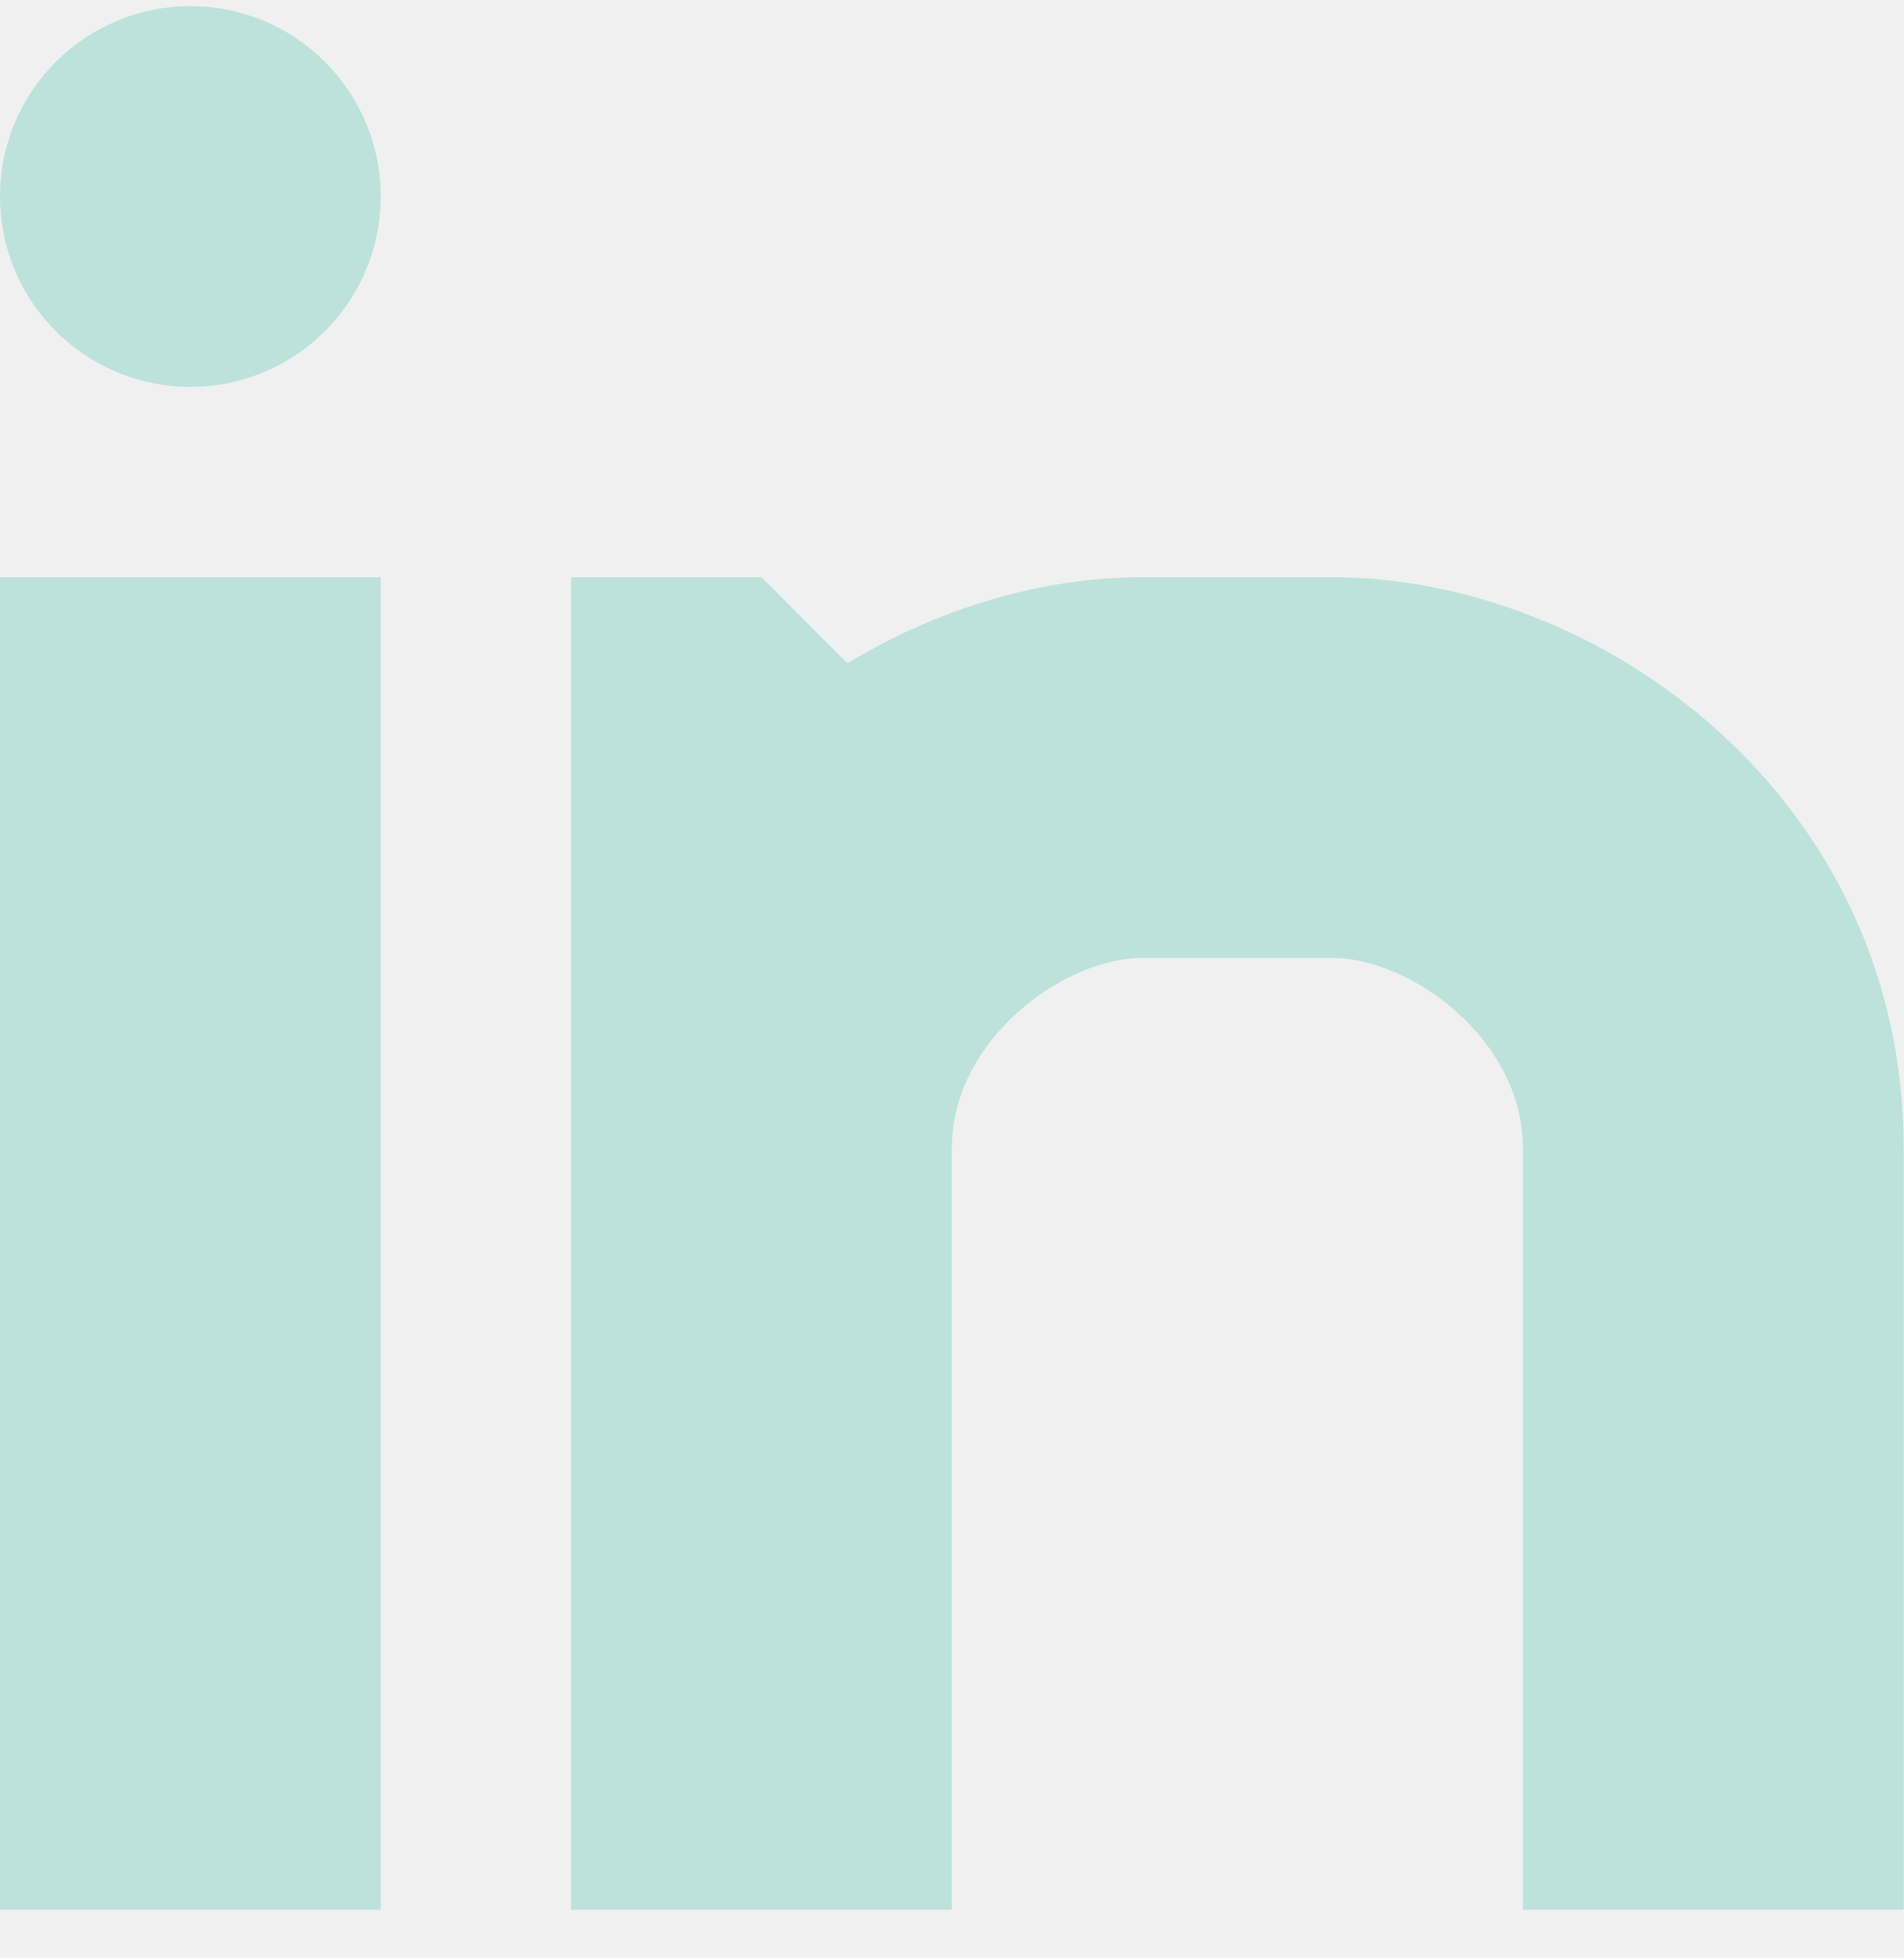
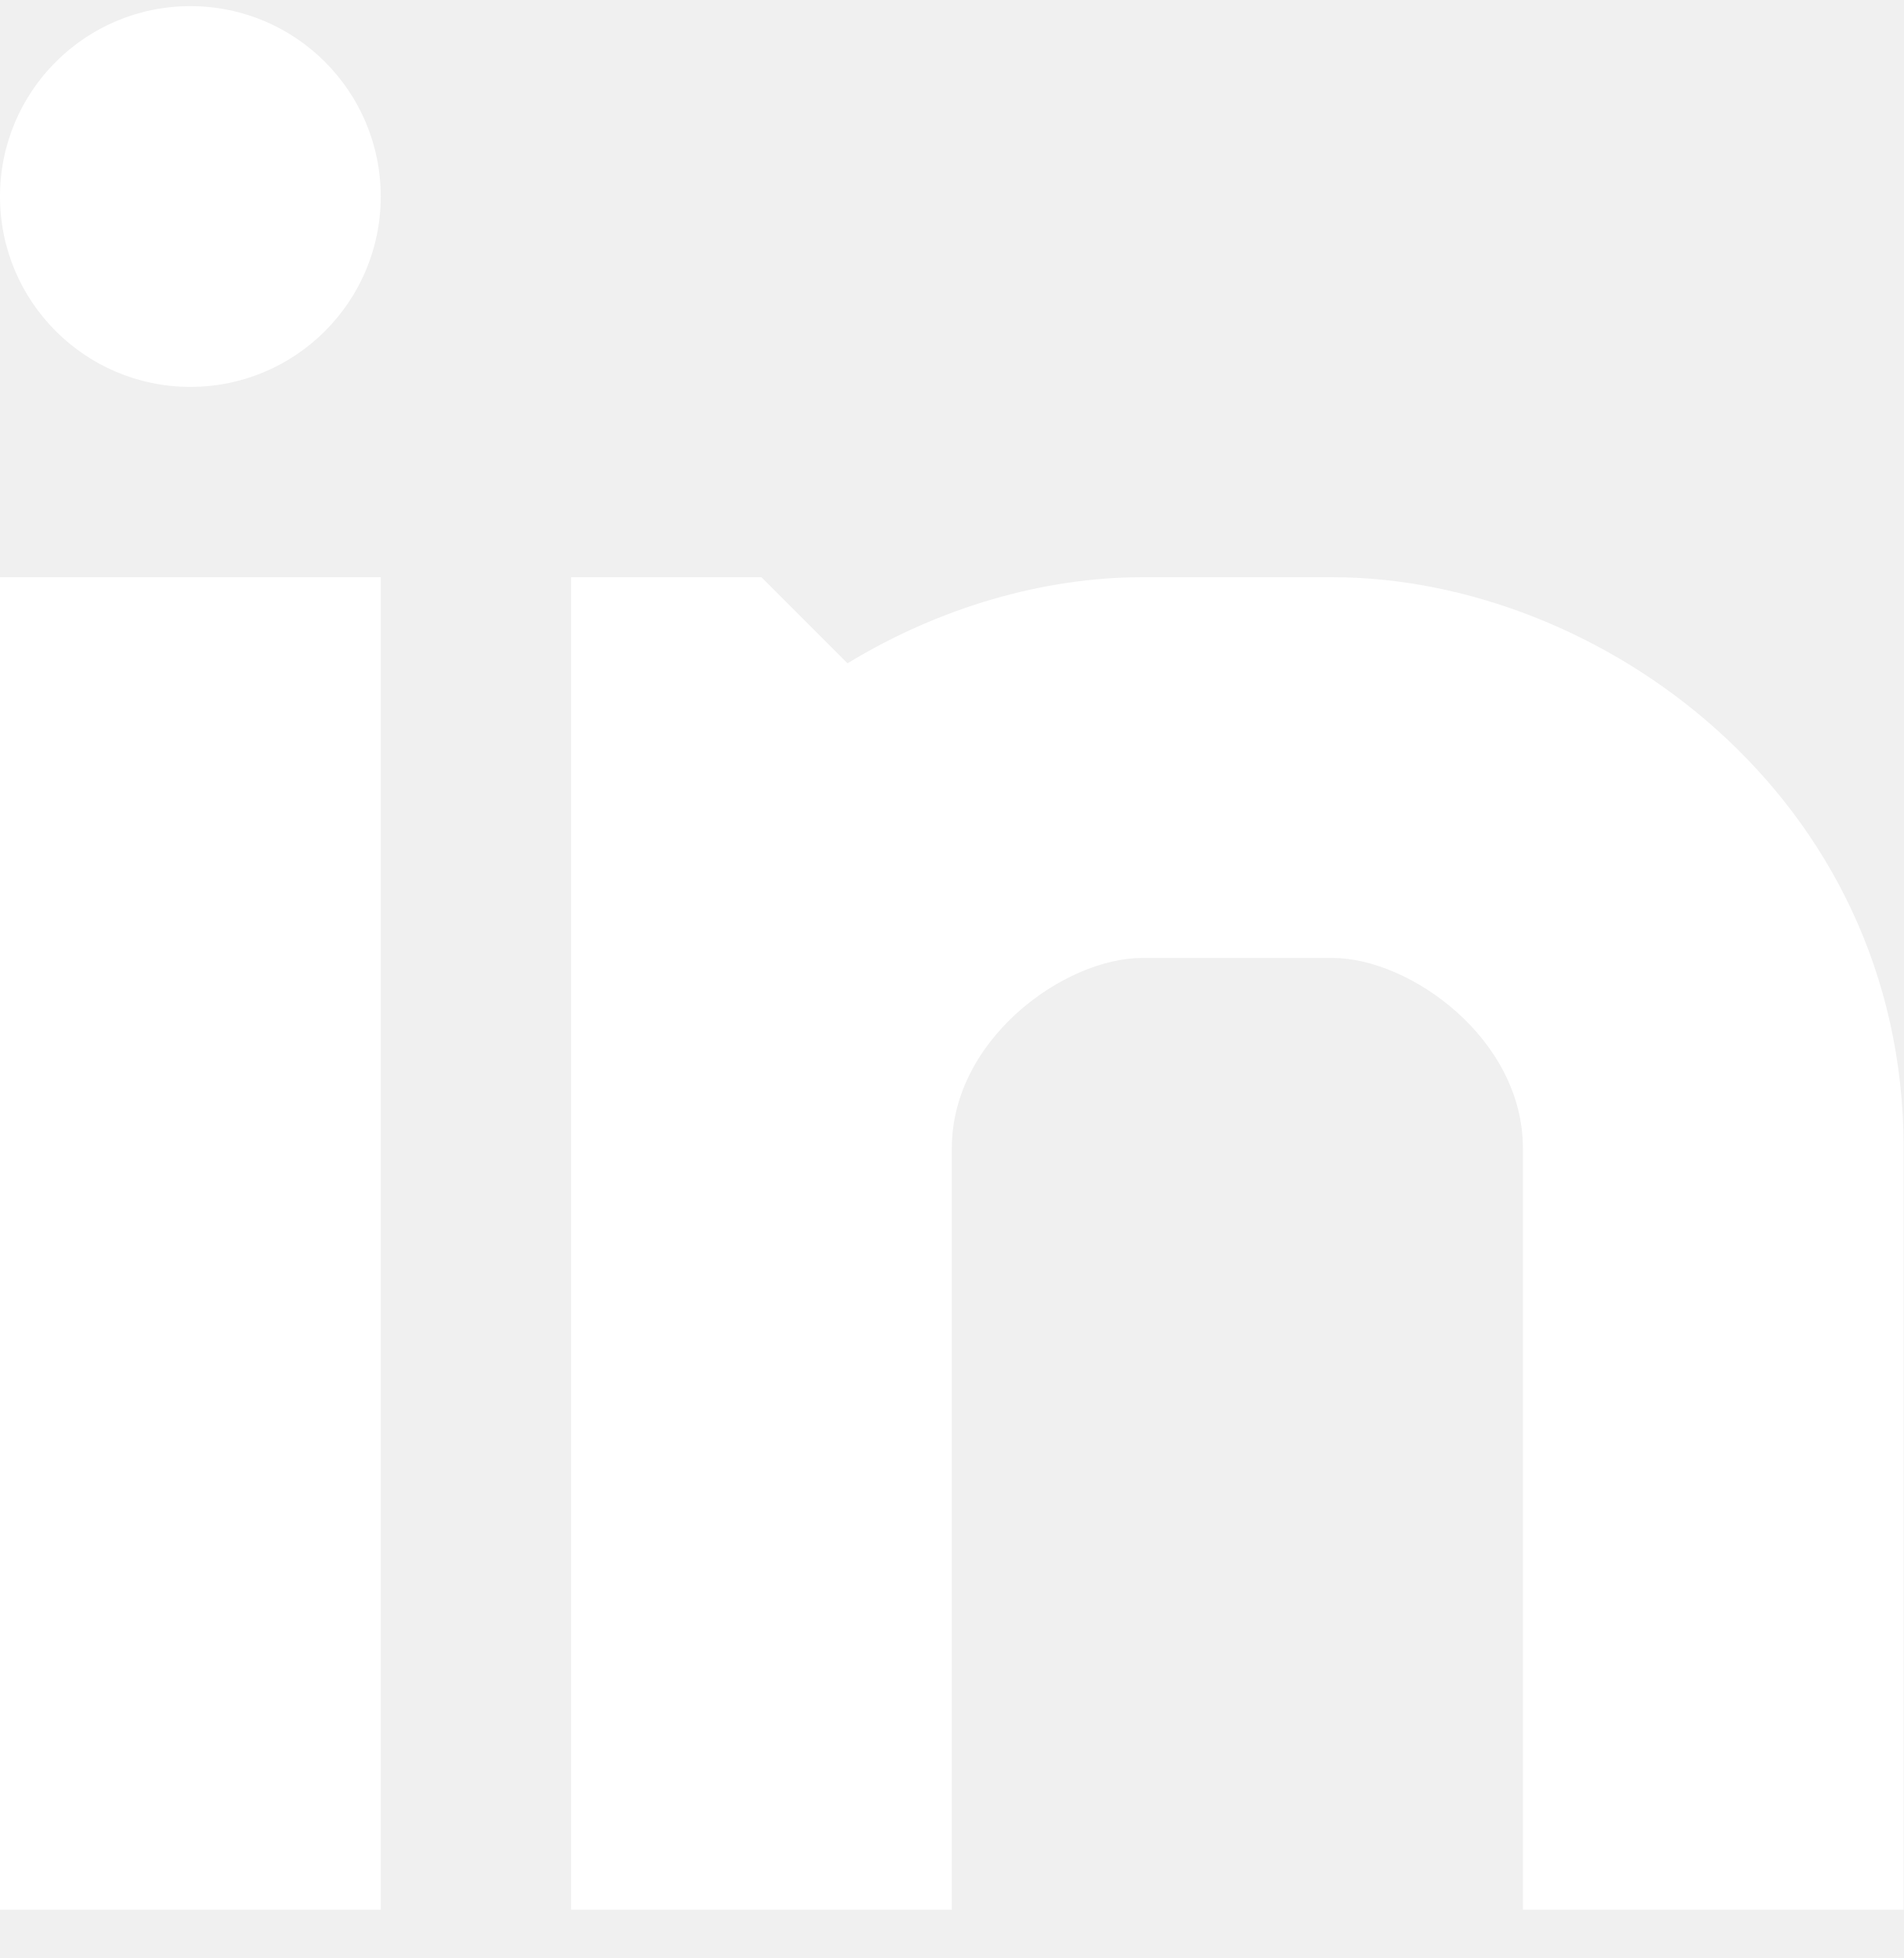
<svg xmlns="http://www.w3.org/2000/svg" width="35" height="36" fill="none">
-   <path fill-rule="evenodd" clip-rule="evenodd" d="M3.5 7.113a3.5 3.5 0 100-7 3.5 3.5 0 000 7zm12.082 5.083c1.691-1.029 3.606-1.583 5.418-1.583h3.5c4.879 0 10.5 4.015 10.5 10.5v14h-7v-14c0-2.015-2.079-3.5-3.5-3.5H21c-1.421 0-3.5 1.485-3.5 3.5v14h-7v-24.5H14l1.582 1.583zM0 10.613v24.5h7v-24.5H0z" fill="rgba(189, 226, 219, 1)" />
+   <path fill-rule="evenodd" clip-rule="evenodd" d="M3.5 7.113a3.5 3.5 0 100-7 3.5 3.5 0 000 7zm12.082 5.083c1.691-1.029 3.606-1.583 5.418-1.583h3.5c4.879 0 10.5 4.015 10.5 10.5v14h-7v-14c0-2.015-2.079-3.5-3.5-3.5H21c-1.421 0-3.5 1.485-3.5 3.5v14h-7v-24.5H14l1.582 1.583zM0 10.613v24.5h7v-24.5H0z" fill="#fff" />
</svg>
